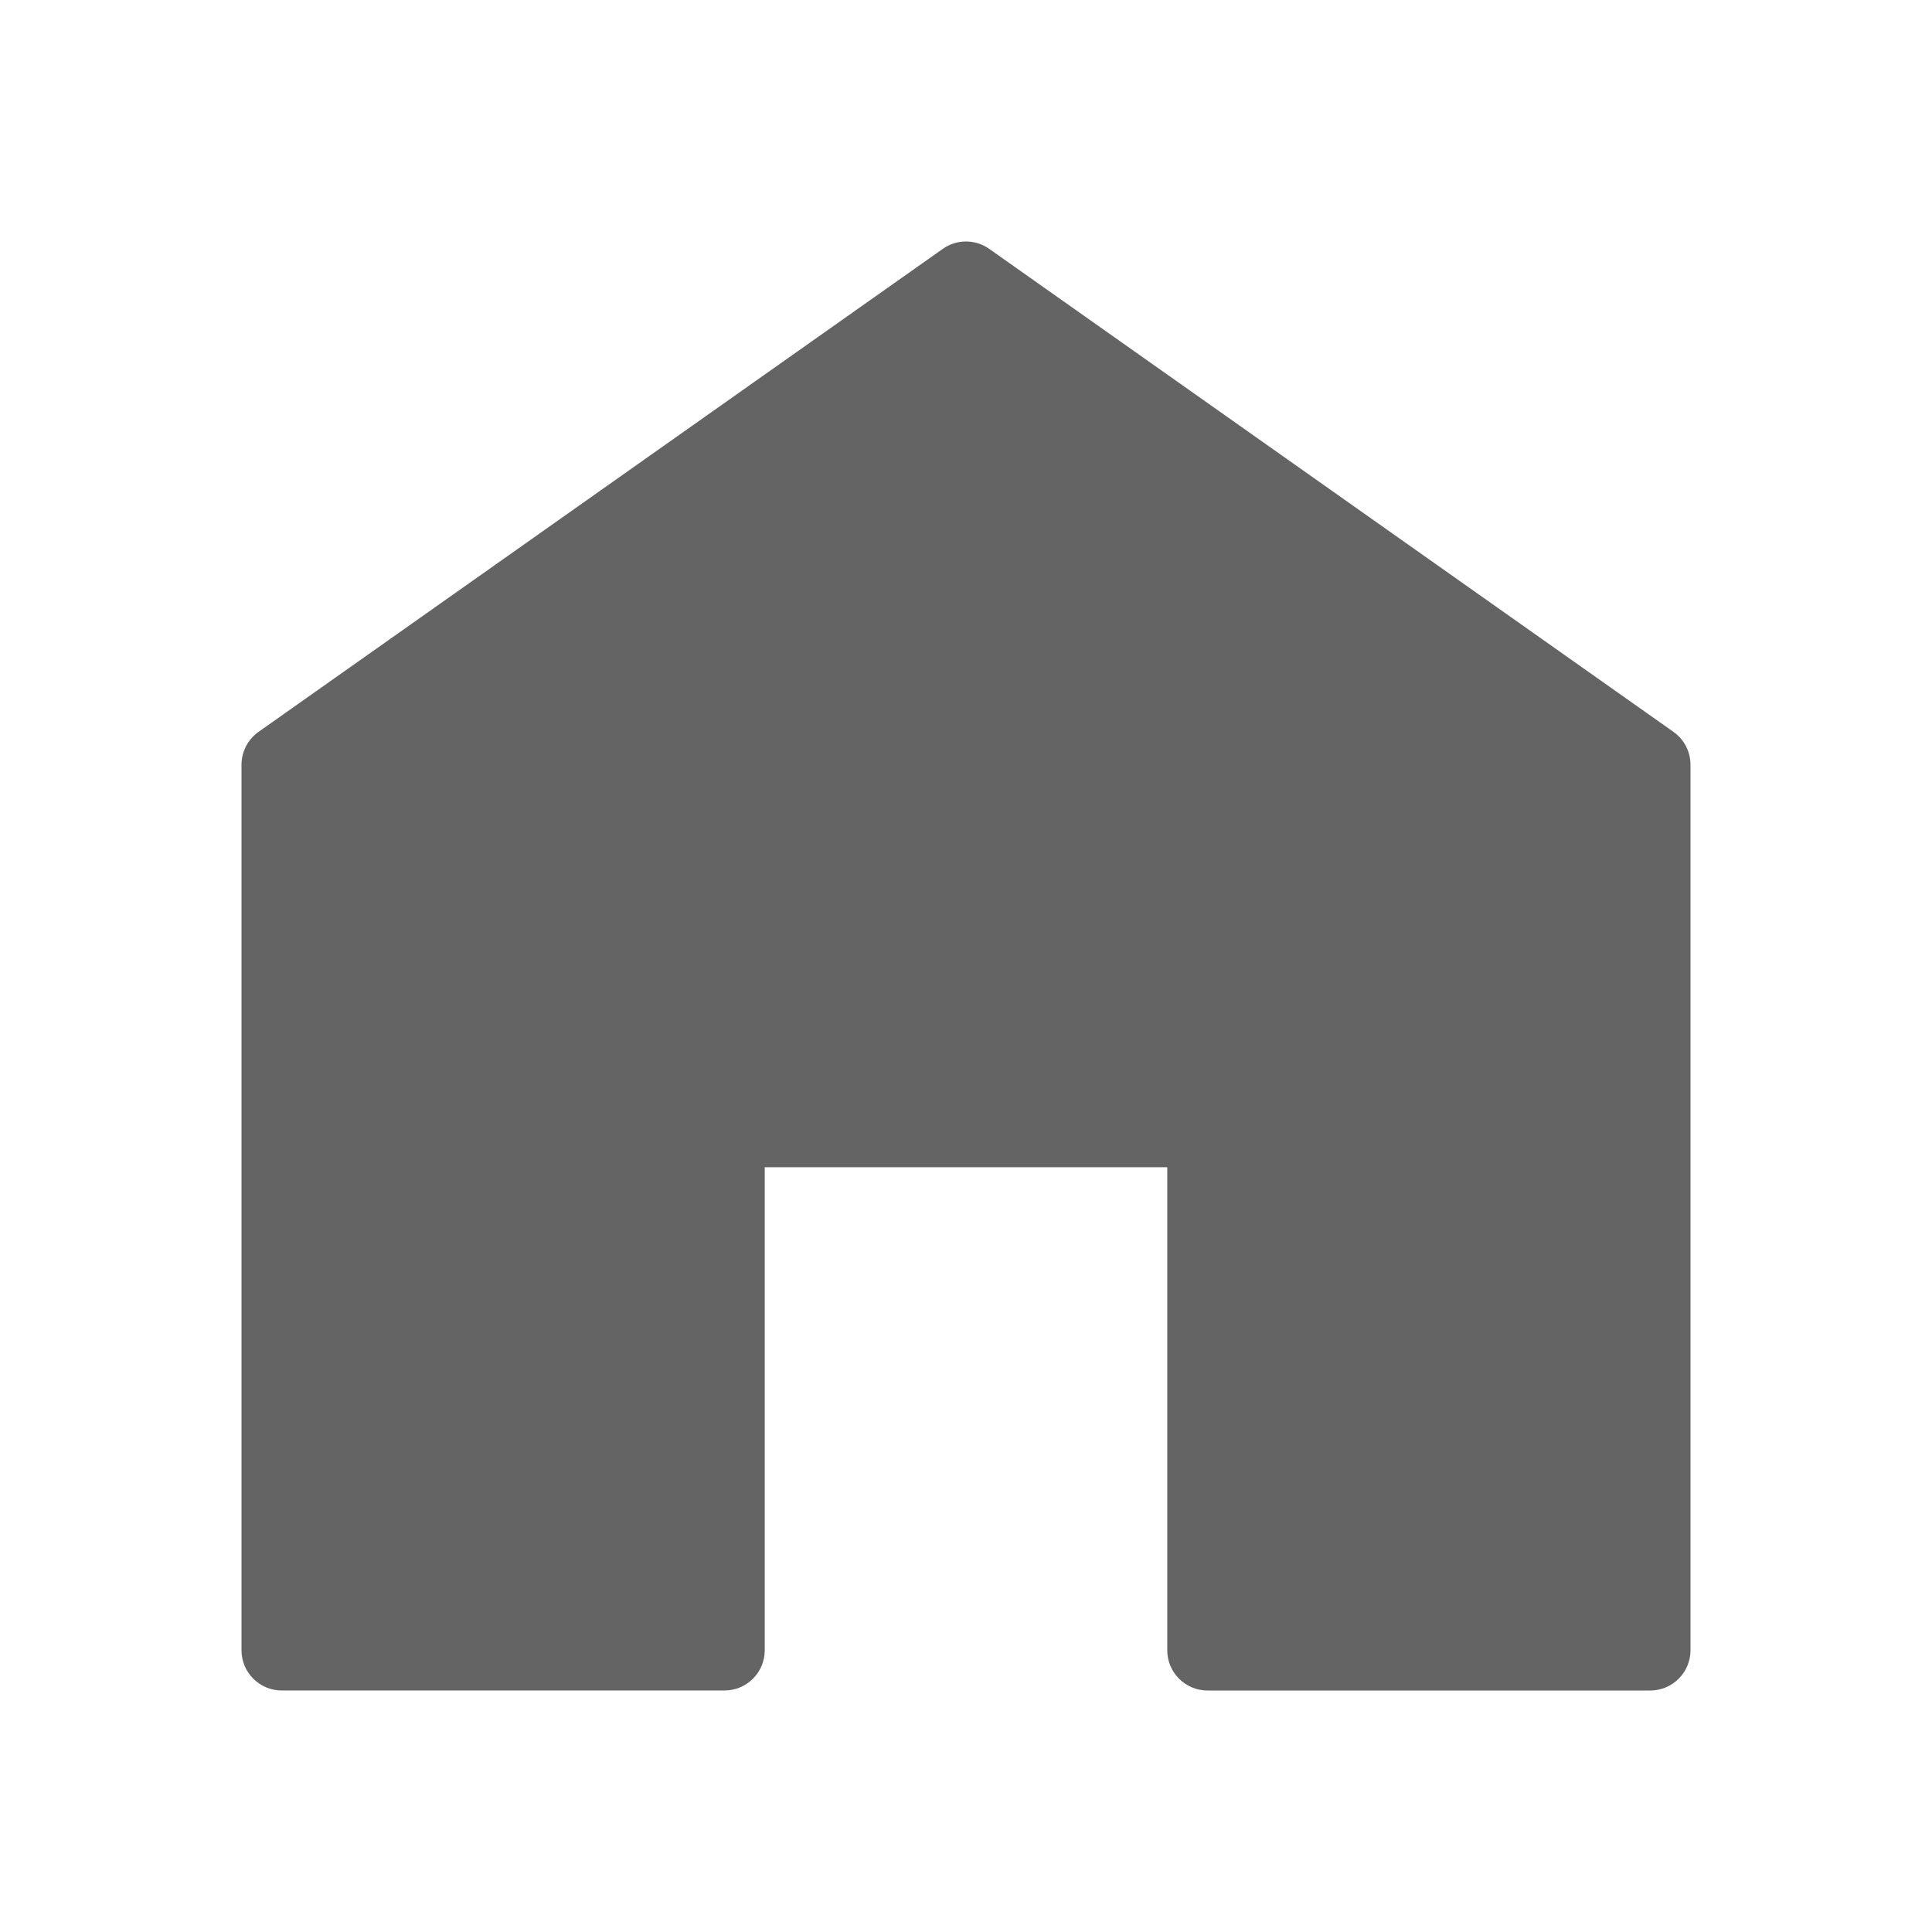
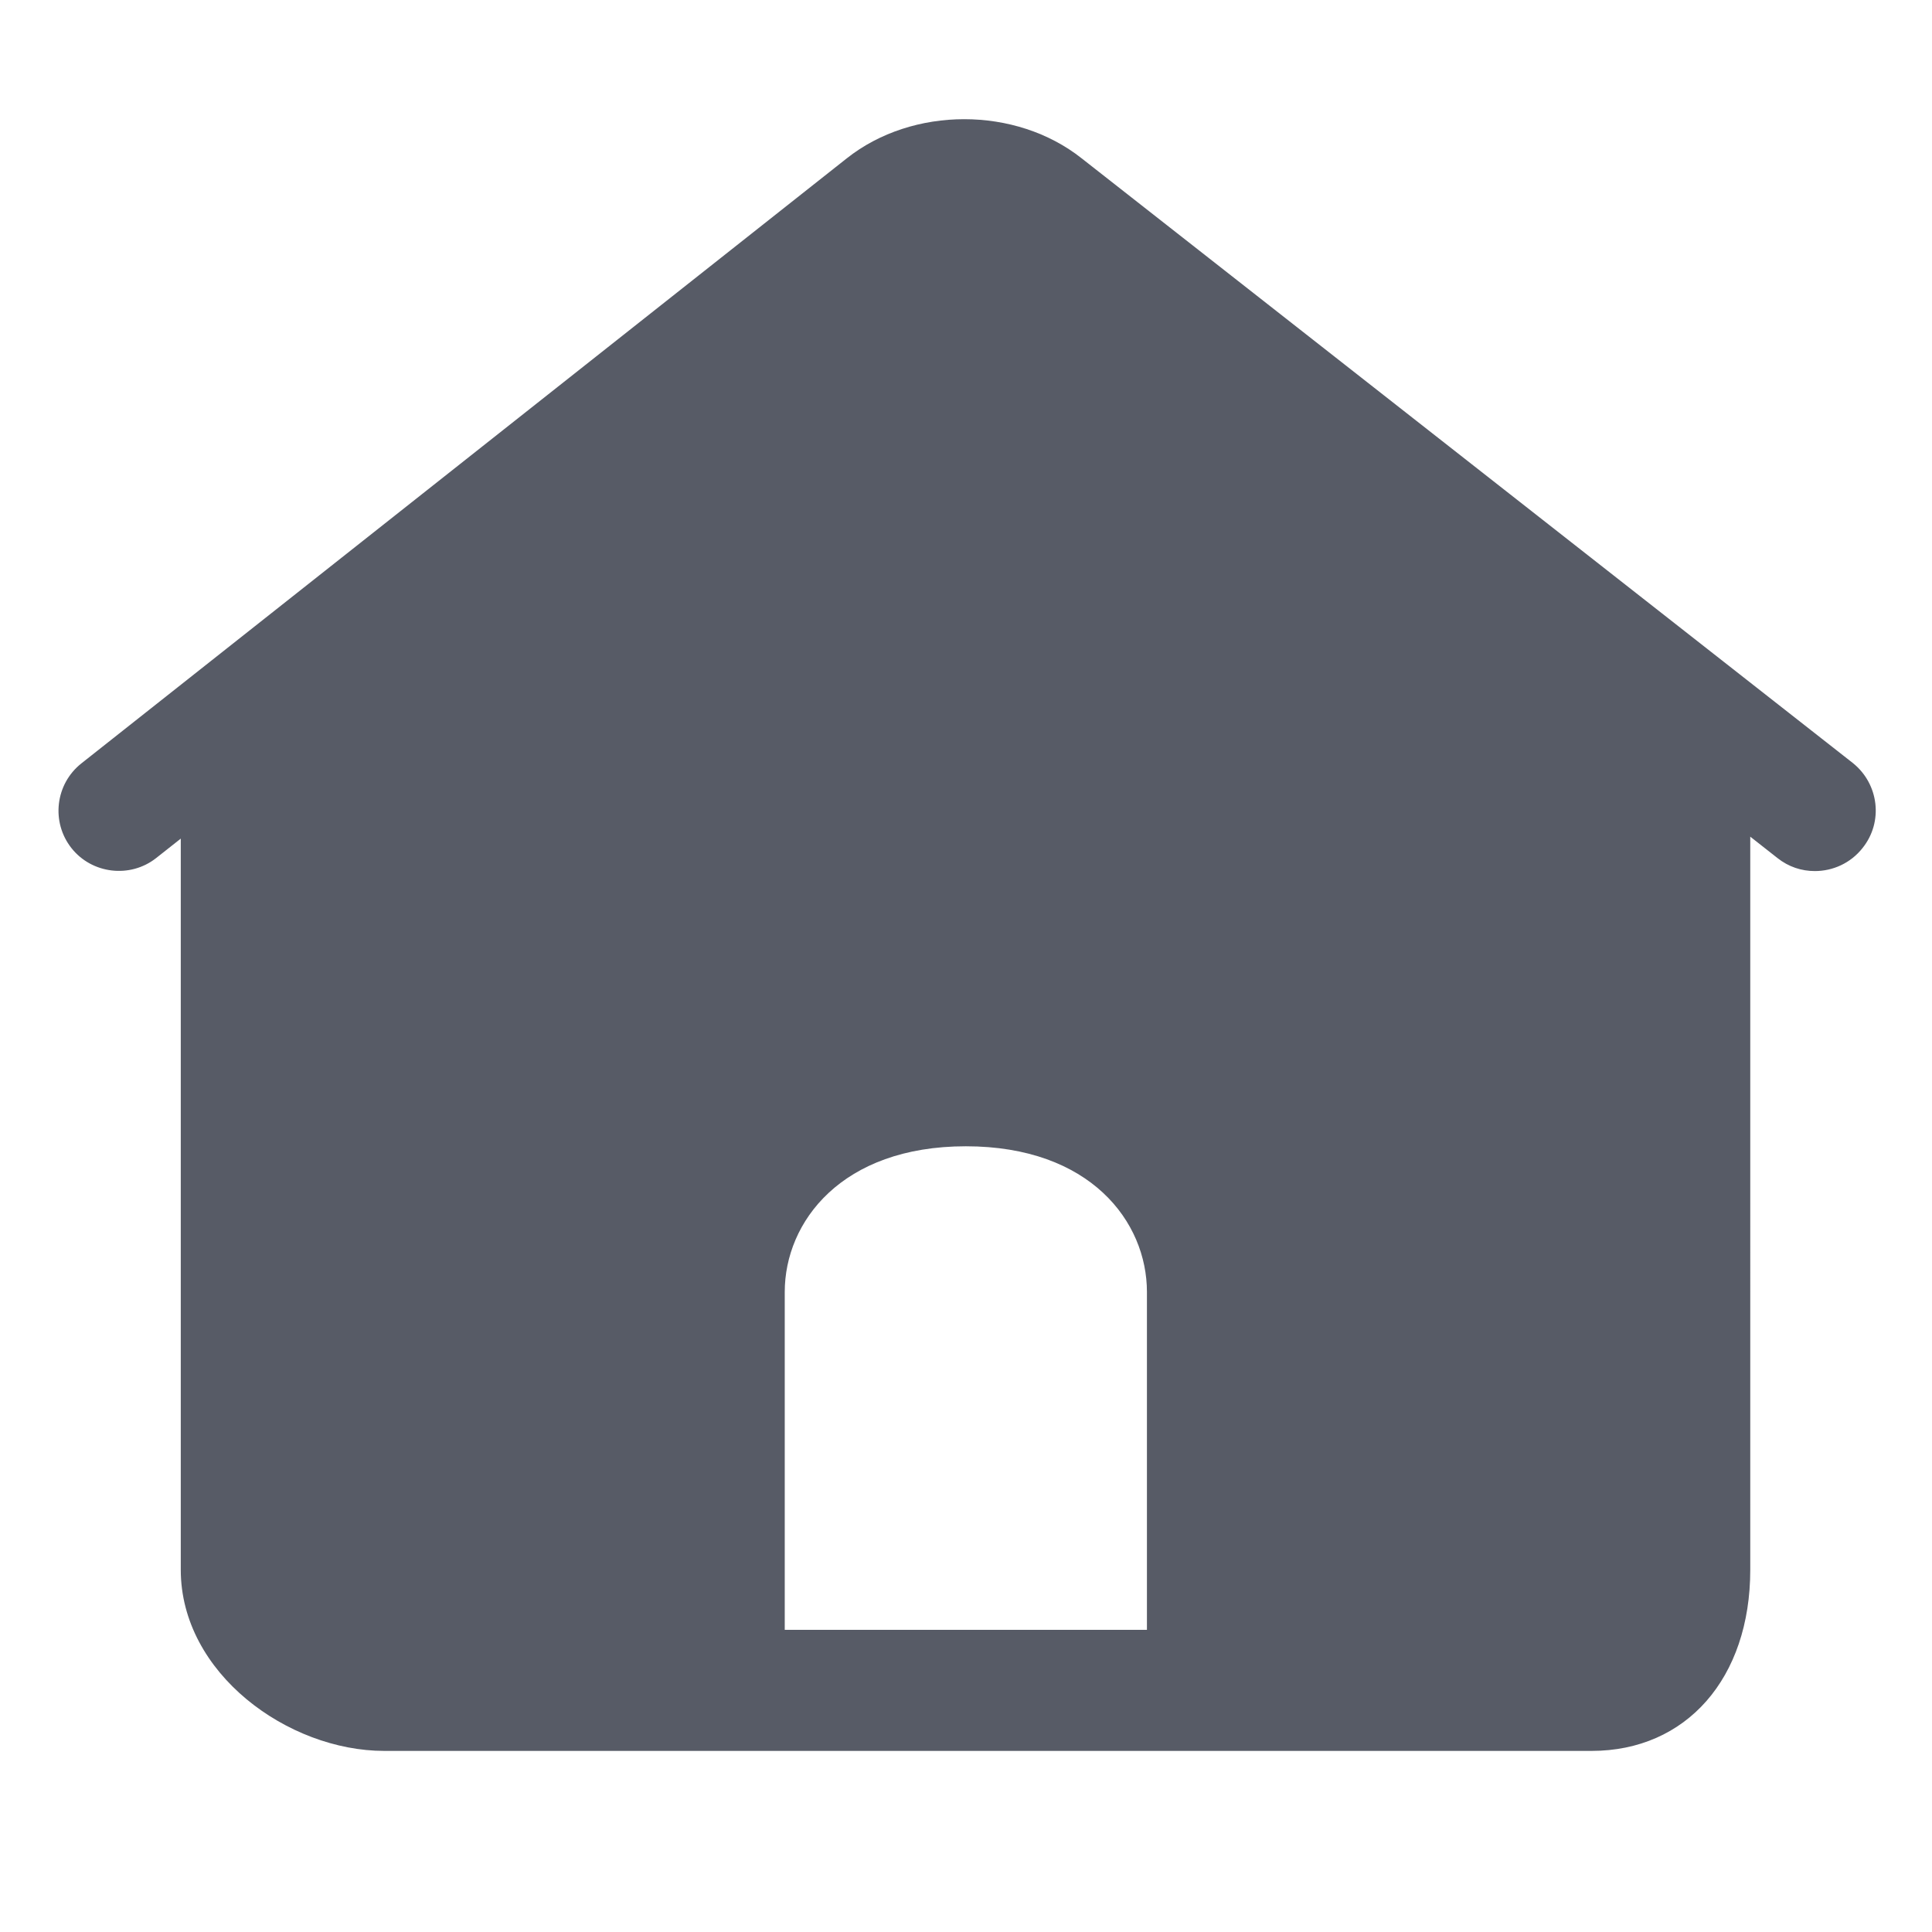
- <svg xmlns="http://www.w3.org/2000/svg" t="1693745021359" class="icon" viewBox="0 0 1024 1024" version="1.1" p-id="2215" width="200" height="200">
-   <path d="M886.976 387.904l-362.667-256a21.355 21.355 0 0 0-24.619 0l-362.667 256A21.376 21.376 0 0 0 128 405.333v469.333a21.333 21.333 0 0 0 21.333 21.333h234.667a21.333 21.333 0 0 0 21.333-21.333V618.667h213.333v256a21.333 21.333 0 0 0 21.333 21.333h234.667a21.333 21.333 0 0 0 21.333-21.333V405.333a21.376 21.376 0 0 0-9.024-17.429z" fill="#646464" p-id="2216" />
+ <svg xmlns="http://www.w3.org/2000/svg" t="1694164911228" class="icon" viewBox="0 0 1024 1024" version="1.1" p-id="23605" width="200" height="200">
+   <path d="M982.029 404.405 573.323 83.943c-34.919-27.694-89.619-27.694-124.538 0L43.176 404.577c-13.933 11.009-16.169 31.135-5.332 44.896s31.135 16.169 44.896 5.332l13.073-10.321 0 387.548c0 54.873 56.937 95.984 107.853 95.984l639.892 0c50.228 0 84.115-38.531 84.115-95.984L927.672 443.452l14.449 11.353c5.848 4.644 12.729 6.881 19.782 6.881 9.461 0 18.922-4.128 25.286-12.213C998.37 435.54 995.79 415.414 982.029 404.405zM607.898 797.113l0 66.741-63.989 0-63.989 0-63.989 0 0-66.741 0-112.325c0-37.155 30.102-77.234 95.984-77.234 66.053 0 95.984 40.079 95.984 77.234L607.898 797.113 607.898 797.113z" fill="#575B66" p-id="23606" />
</svg>
